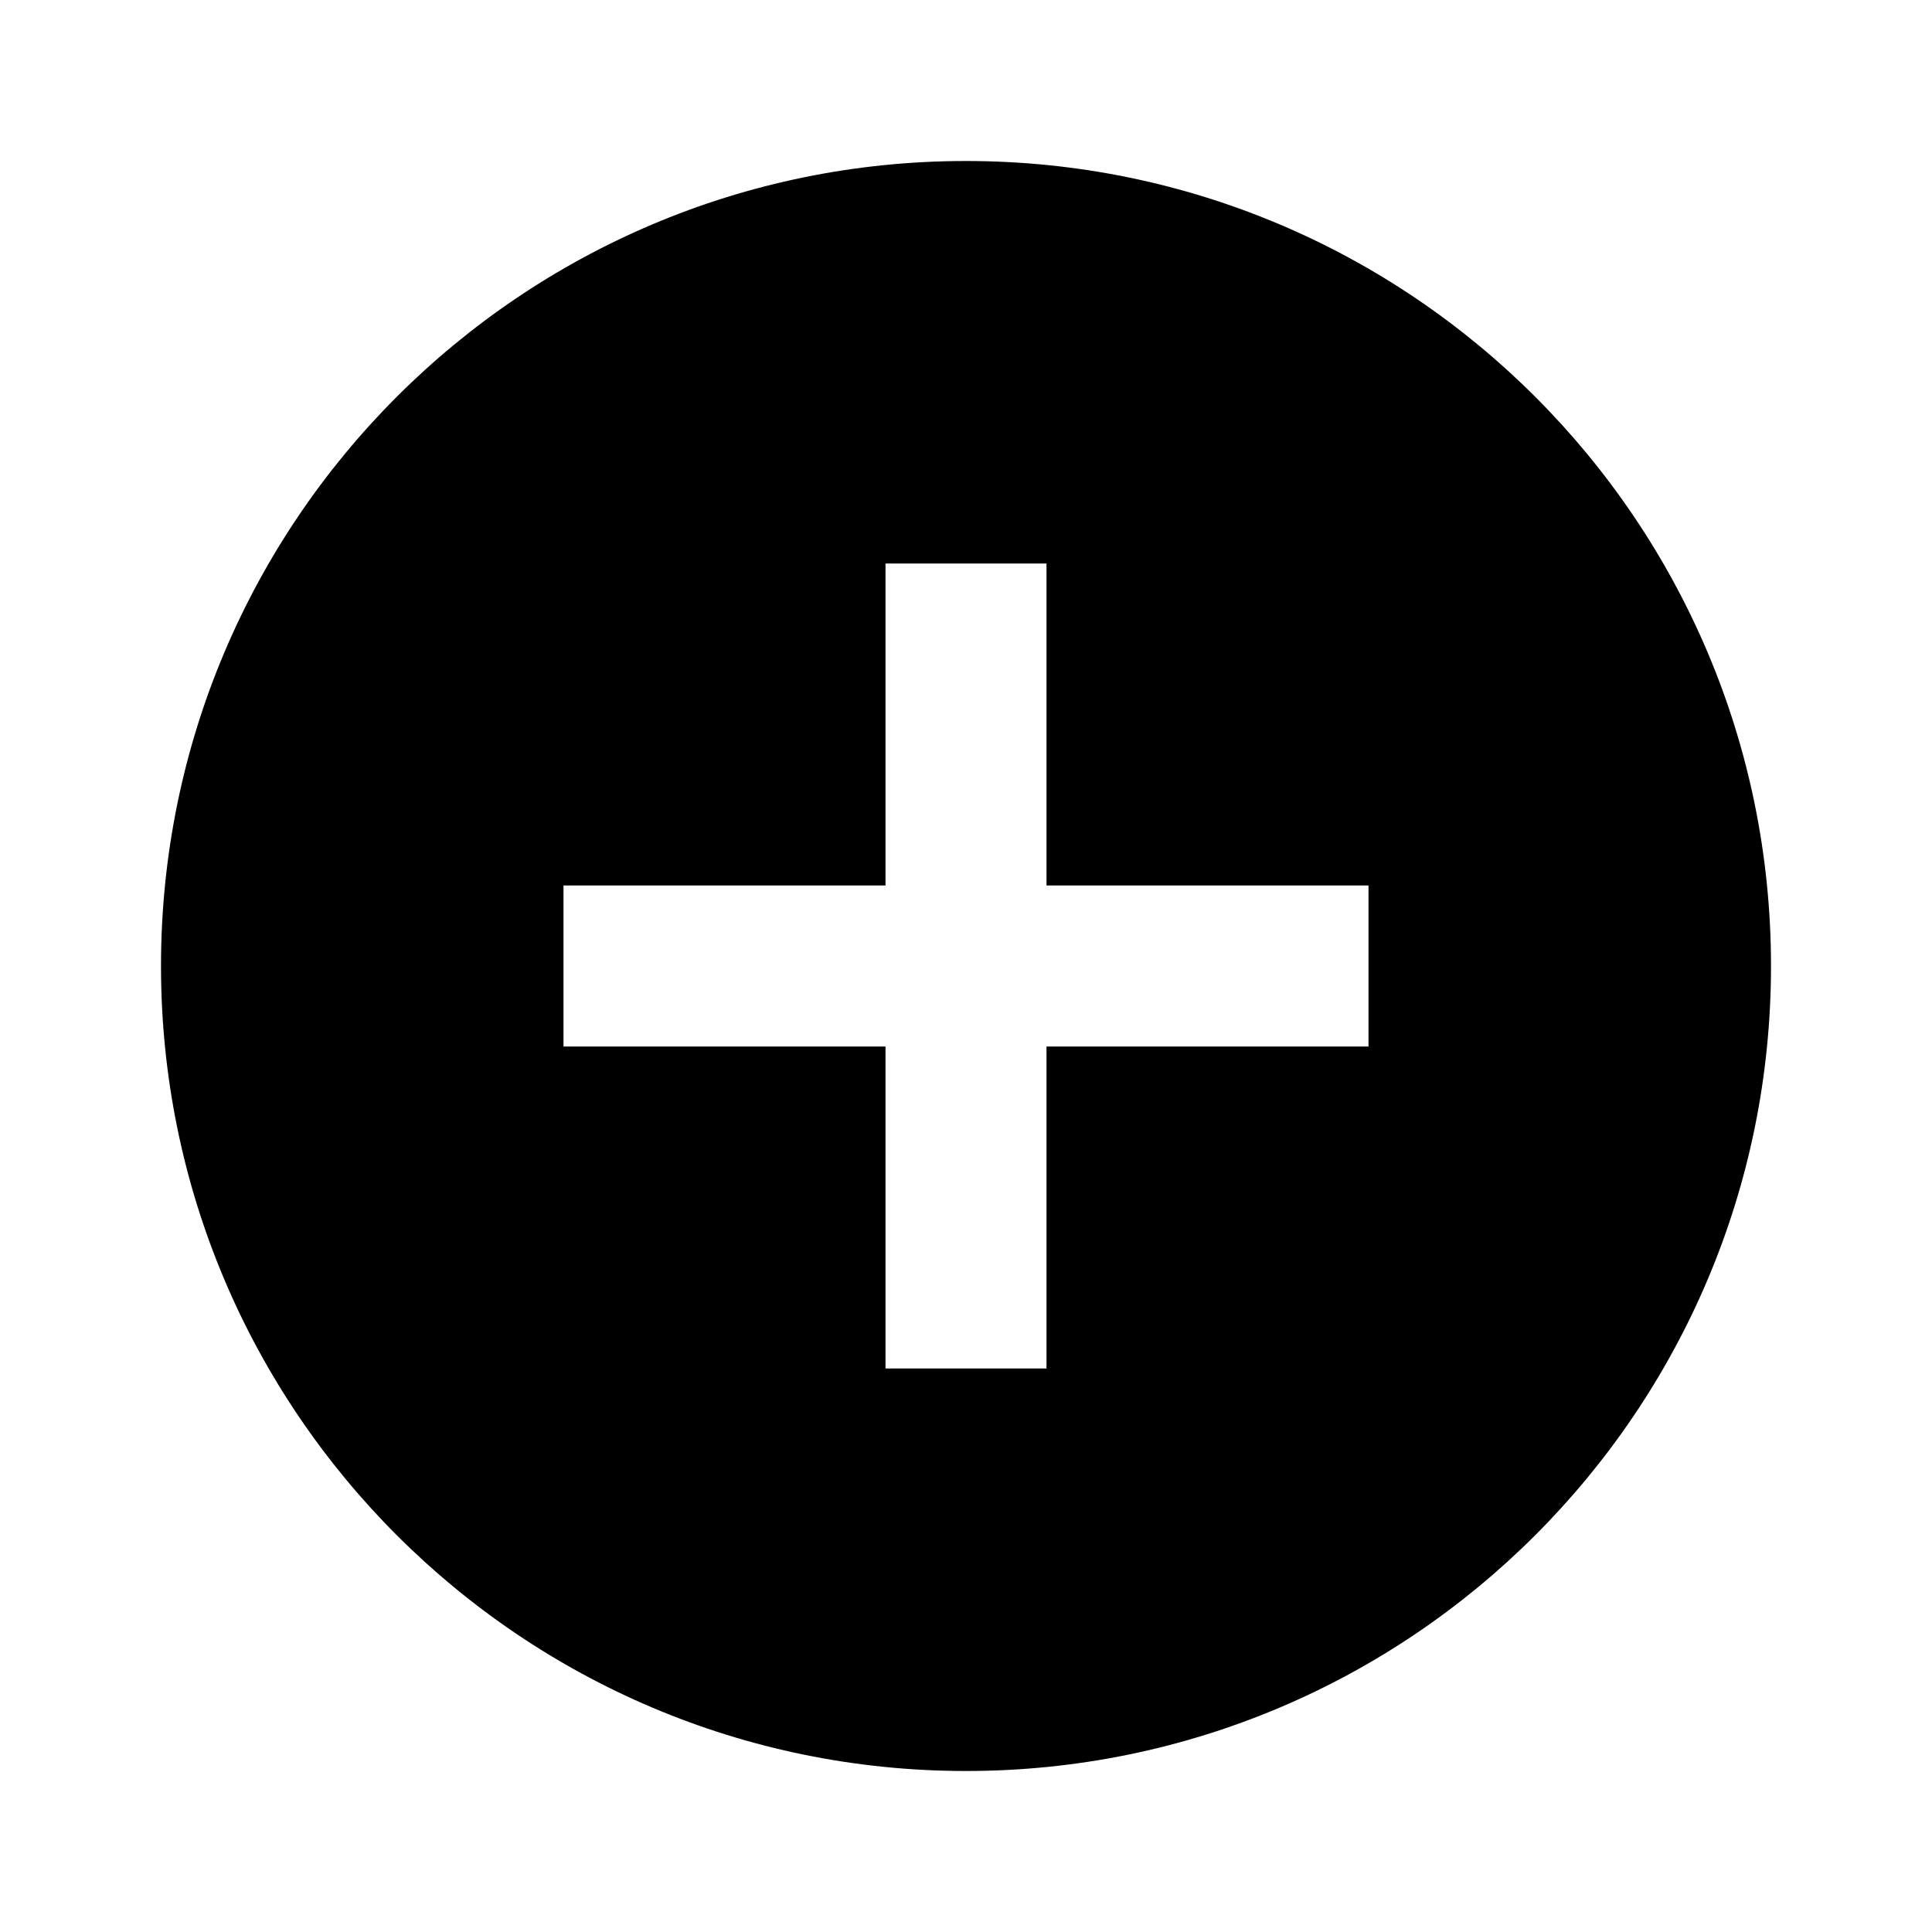
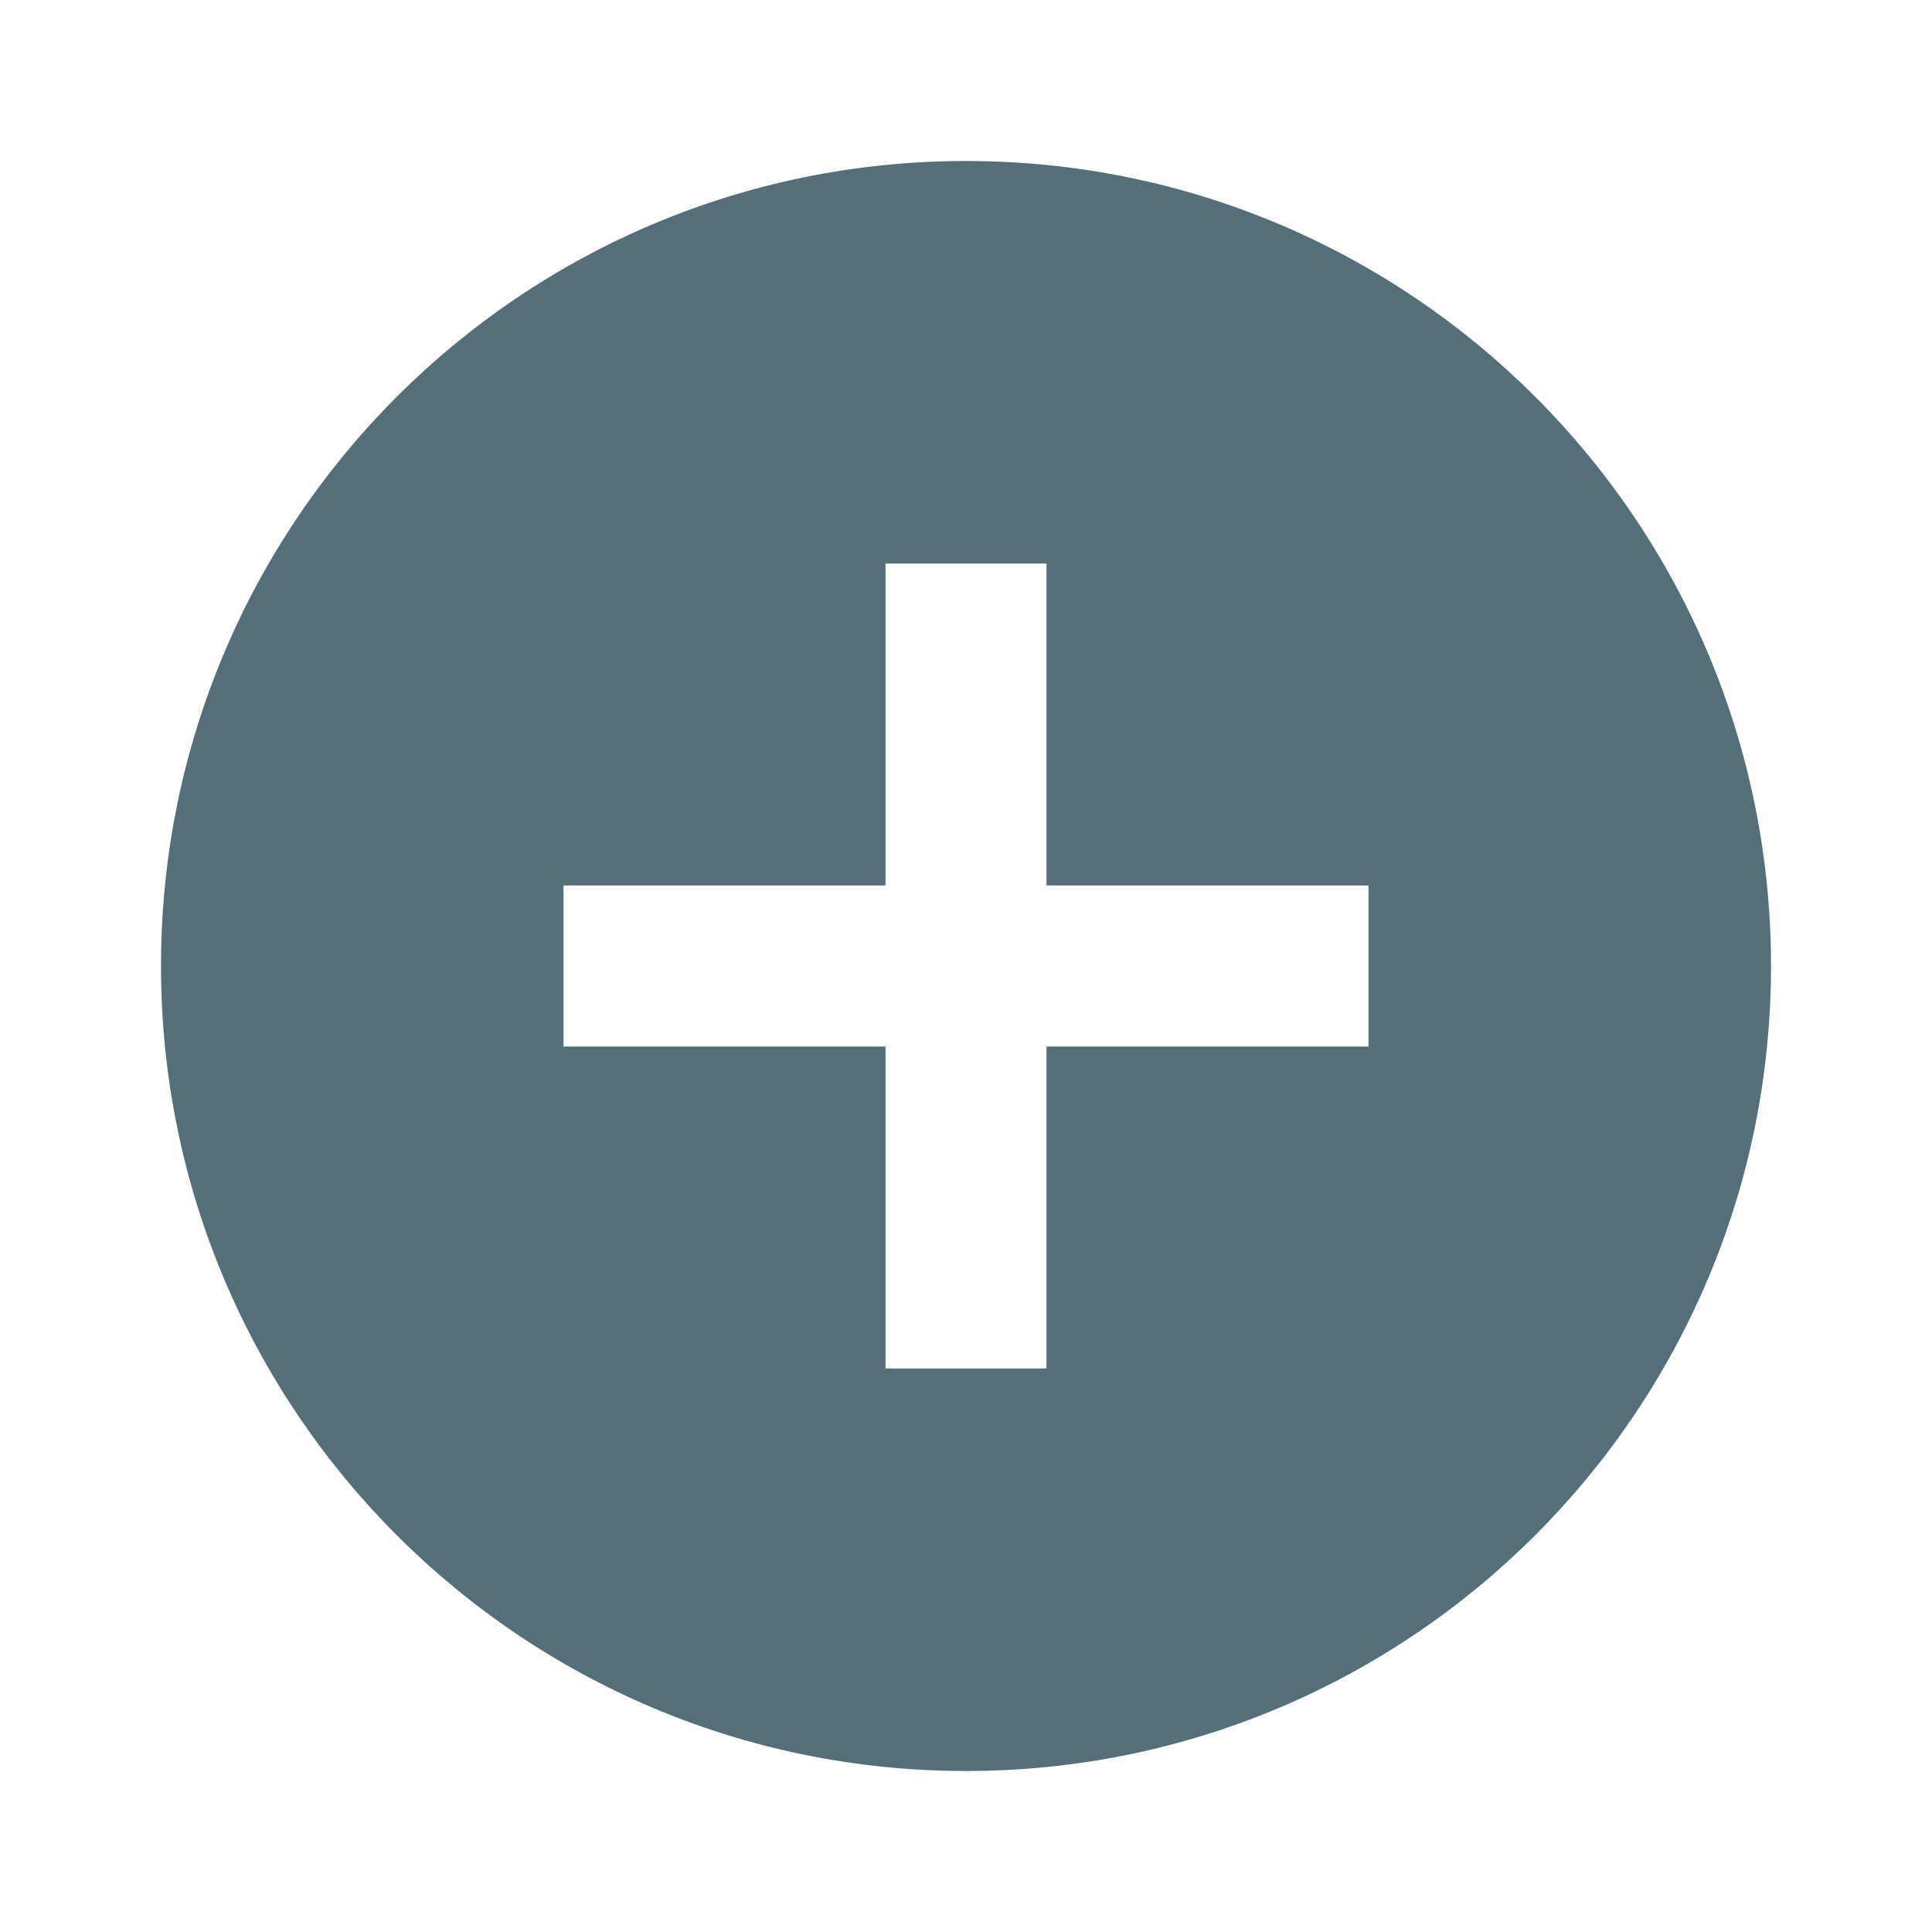
<svg xmlns="http://www.w3.org/2000/svg" height="24" viewBox="0 0 24 24" width="24">
-   <path d="M17,13H13V17H11V13H7V11H11V7H13V11H17M12,2A10,10 0 0,0 2,12A10,10 0 0,0 12,22A10,10 0 0,0 22,12A10,10 0 0,0 12,2Z" />
+   <path fill="#546E7A" d="M17,13H13V17H11V13H7V11H11V7H13V11H17M12,2A10,10 0 0,0 2,12A10,10 0 0,0 12,22A10,10 0 0,0 22,12A10,10 0 0,0 12,2Z" />
</svg>
